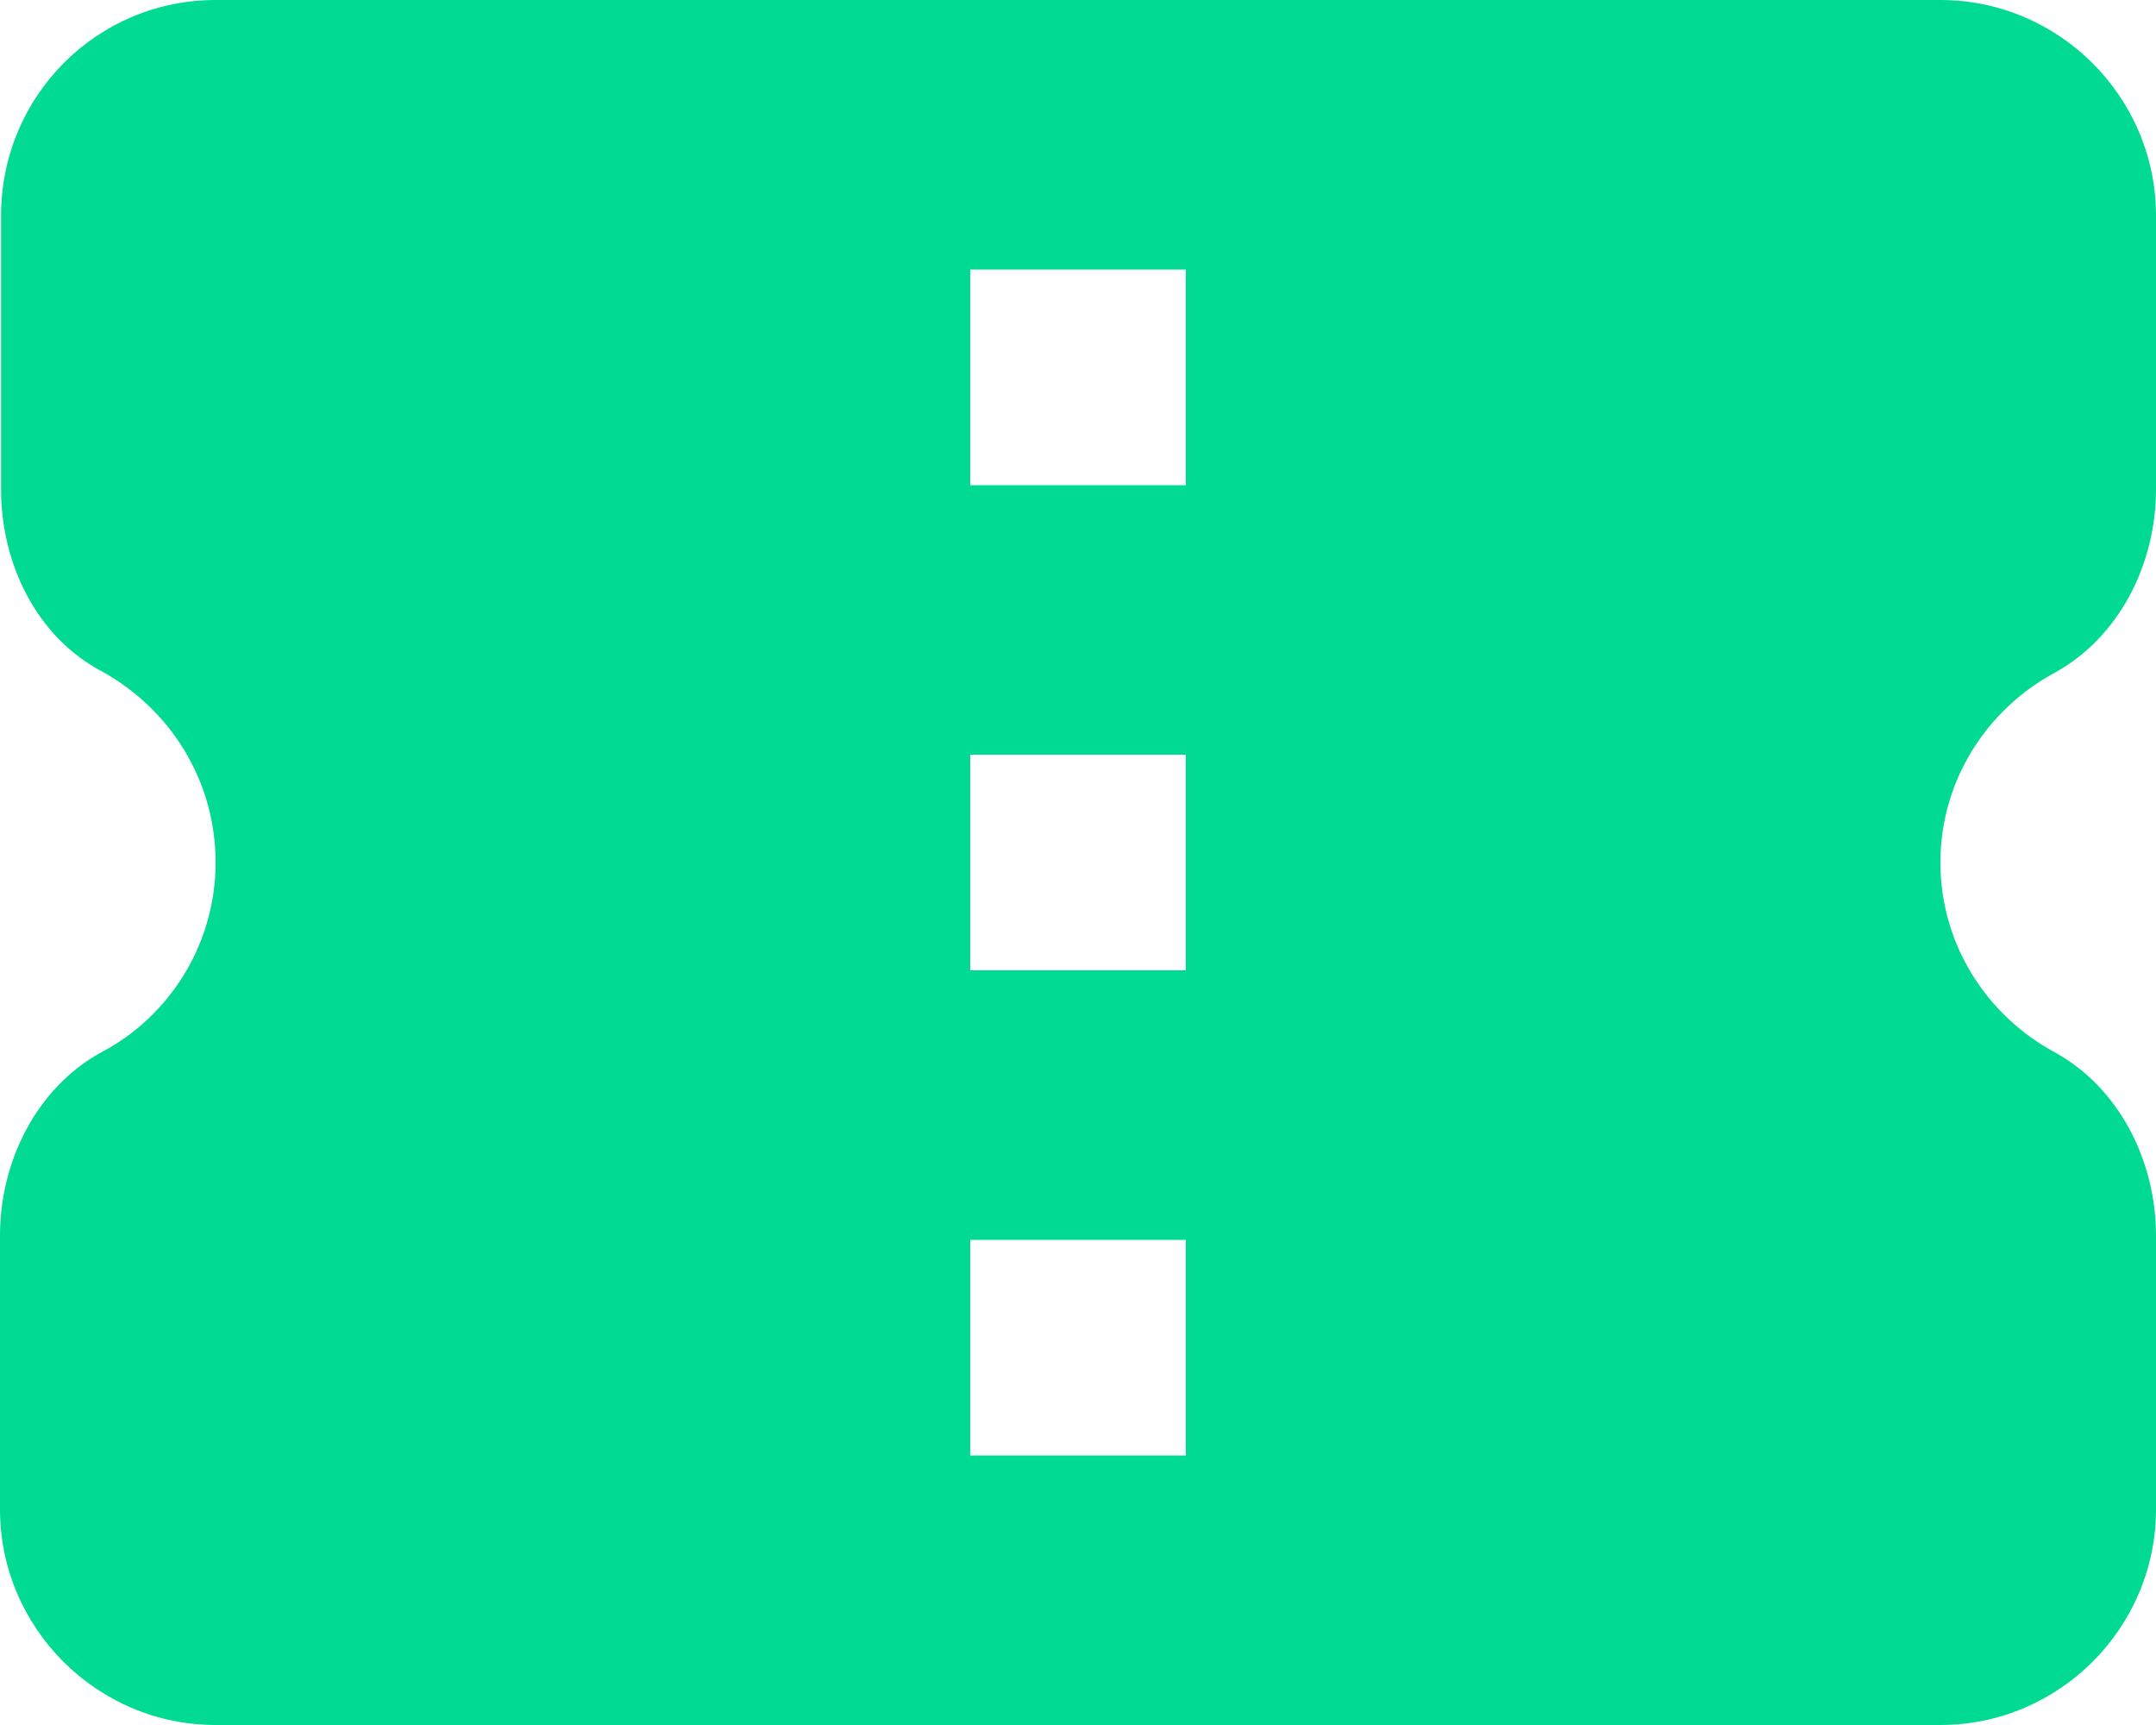
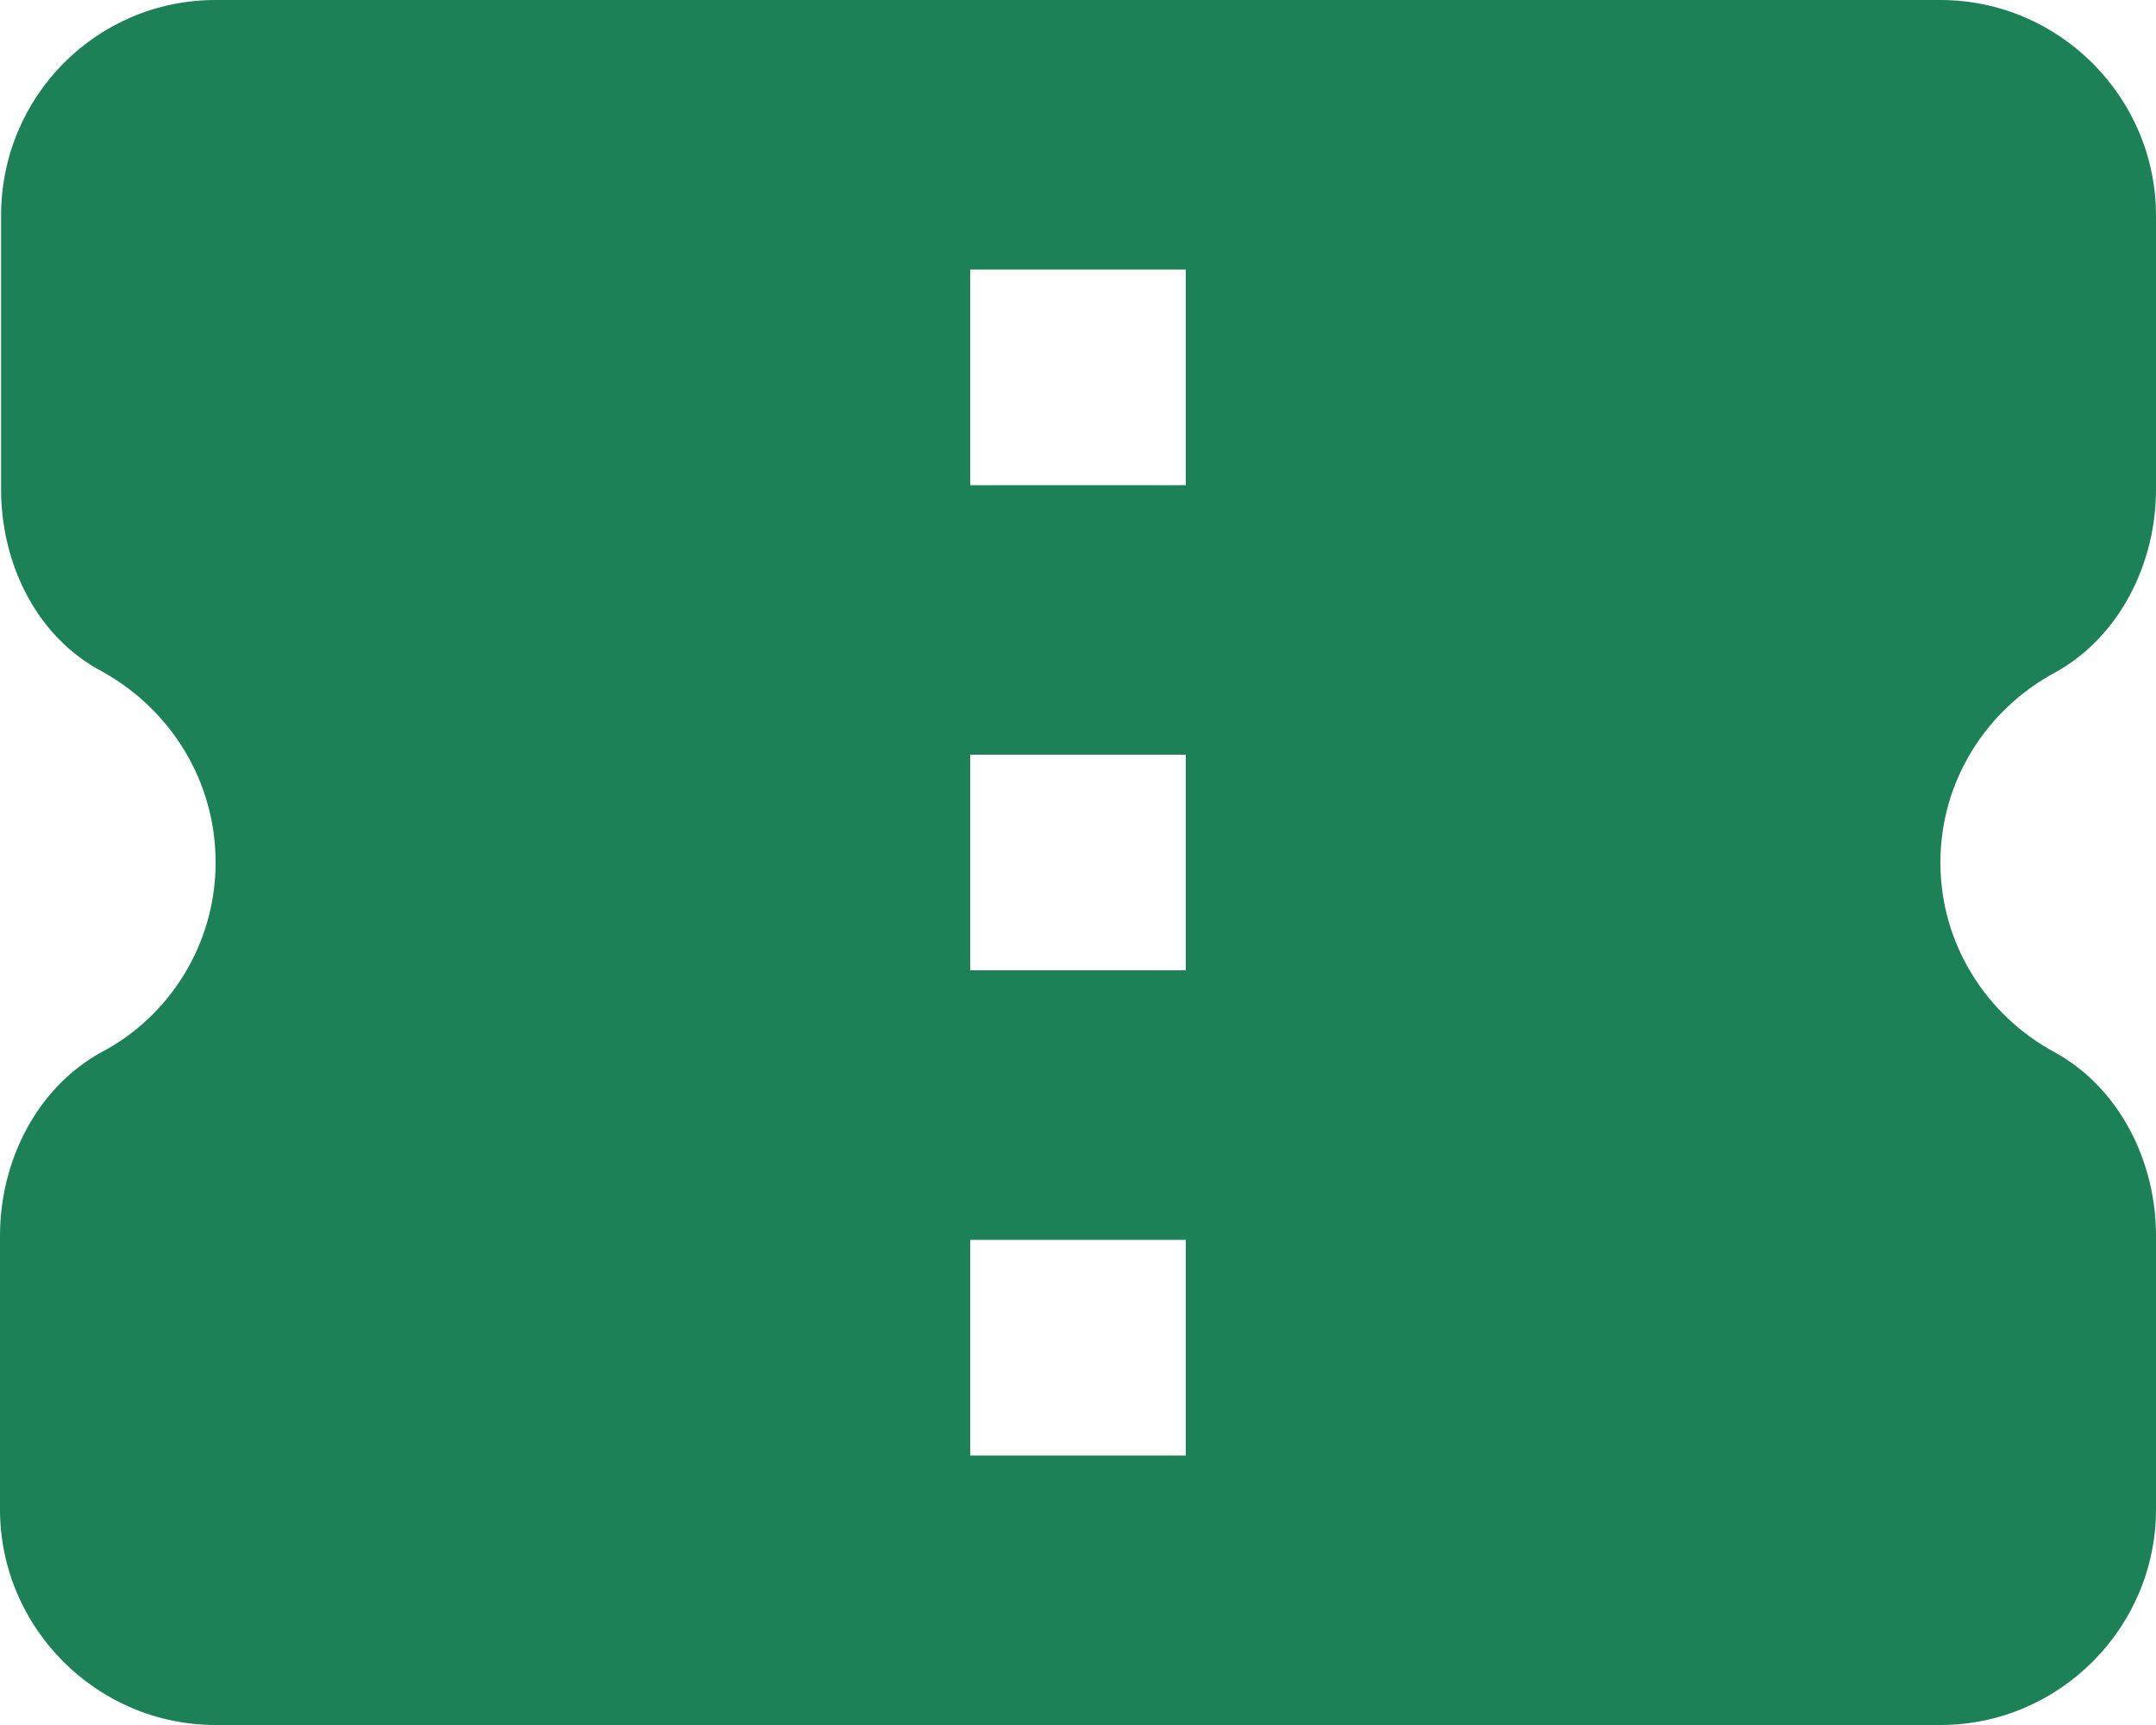
<svg xmlns="http://www.w3.org/2000/svg" width="20" height="16" viewBox="0 0 20 16" fill="none">
-   <path d="M20 4.54V2C20 0.9 19.1 0 18 0H2C0.9 0 0.01 0.89 0.01 2V4.54C0.01 5.23 0.34 5.91 0.95 6.23C1.58 6.58 2 7.24 2 8C2 8.76 1.57 9.43 0.94 9.76C0.34 10.09 0 10.77 0 11.46V14C0 15.1 0.9 16 2 16H18C19.1 16 20 15.1 20 14V11.46C20 10.77 19.66 10.09 19.06 9.76C18.43 9.42 18 8.76 18 8C18 7.24 18.43 6.58 19.06 6.24C19.66 5.91 20 5.23 20 4.54V4.54ZM11 13.5H9V11.5H11V13.5ZM11 9H9V7H11V9ZM11 4.5H9V2.5H11V4.5Z" fill="#00DA93" />
+   <path d="M20 4.54V2C20 0.9 19.1 0 18 0H2C0.9 0 0.01 0.89 0.01 2V4.54C0.01 5.23 0.34 5.91 0.95 6.23C1.58 6.58 2 7.24 2 8C2 8.76 1.57 9.43 0.94 9.76C0.34 10.09 0 10.77 0 11.46V14C0 15.1 0.9 16 2 16H18C19.1 16 20 15.1 20 14V11.46C20 10.77 19.66 10.09 19.06 9.76C18.43 9.42 18 8.76 18 8C18 7.24 18.43 6.58 19.06 6.24C19.66 5.91 20 5.23 20 4.54V4.54ZM11 13.5H9V11.5H11V13.5ZM11 9H9V7H11V9ZM11 4.5H9V2.5H11V4.5Z" fill="#1D8158" />
</svg>
